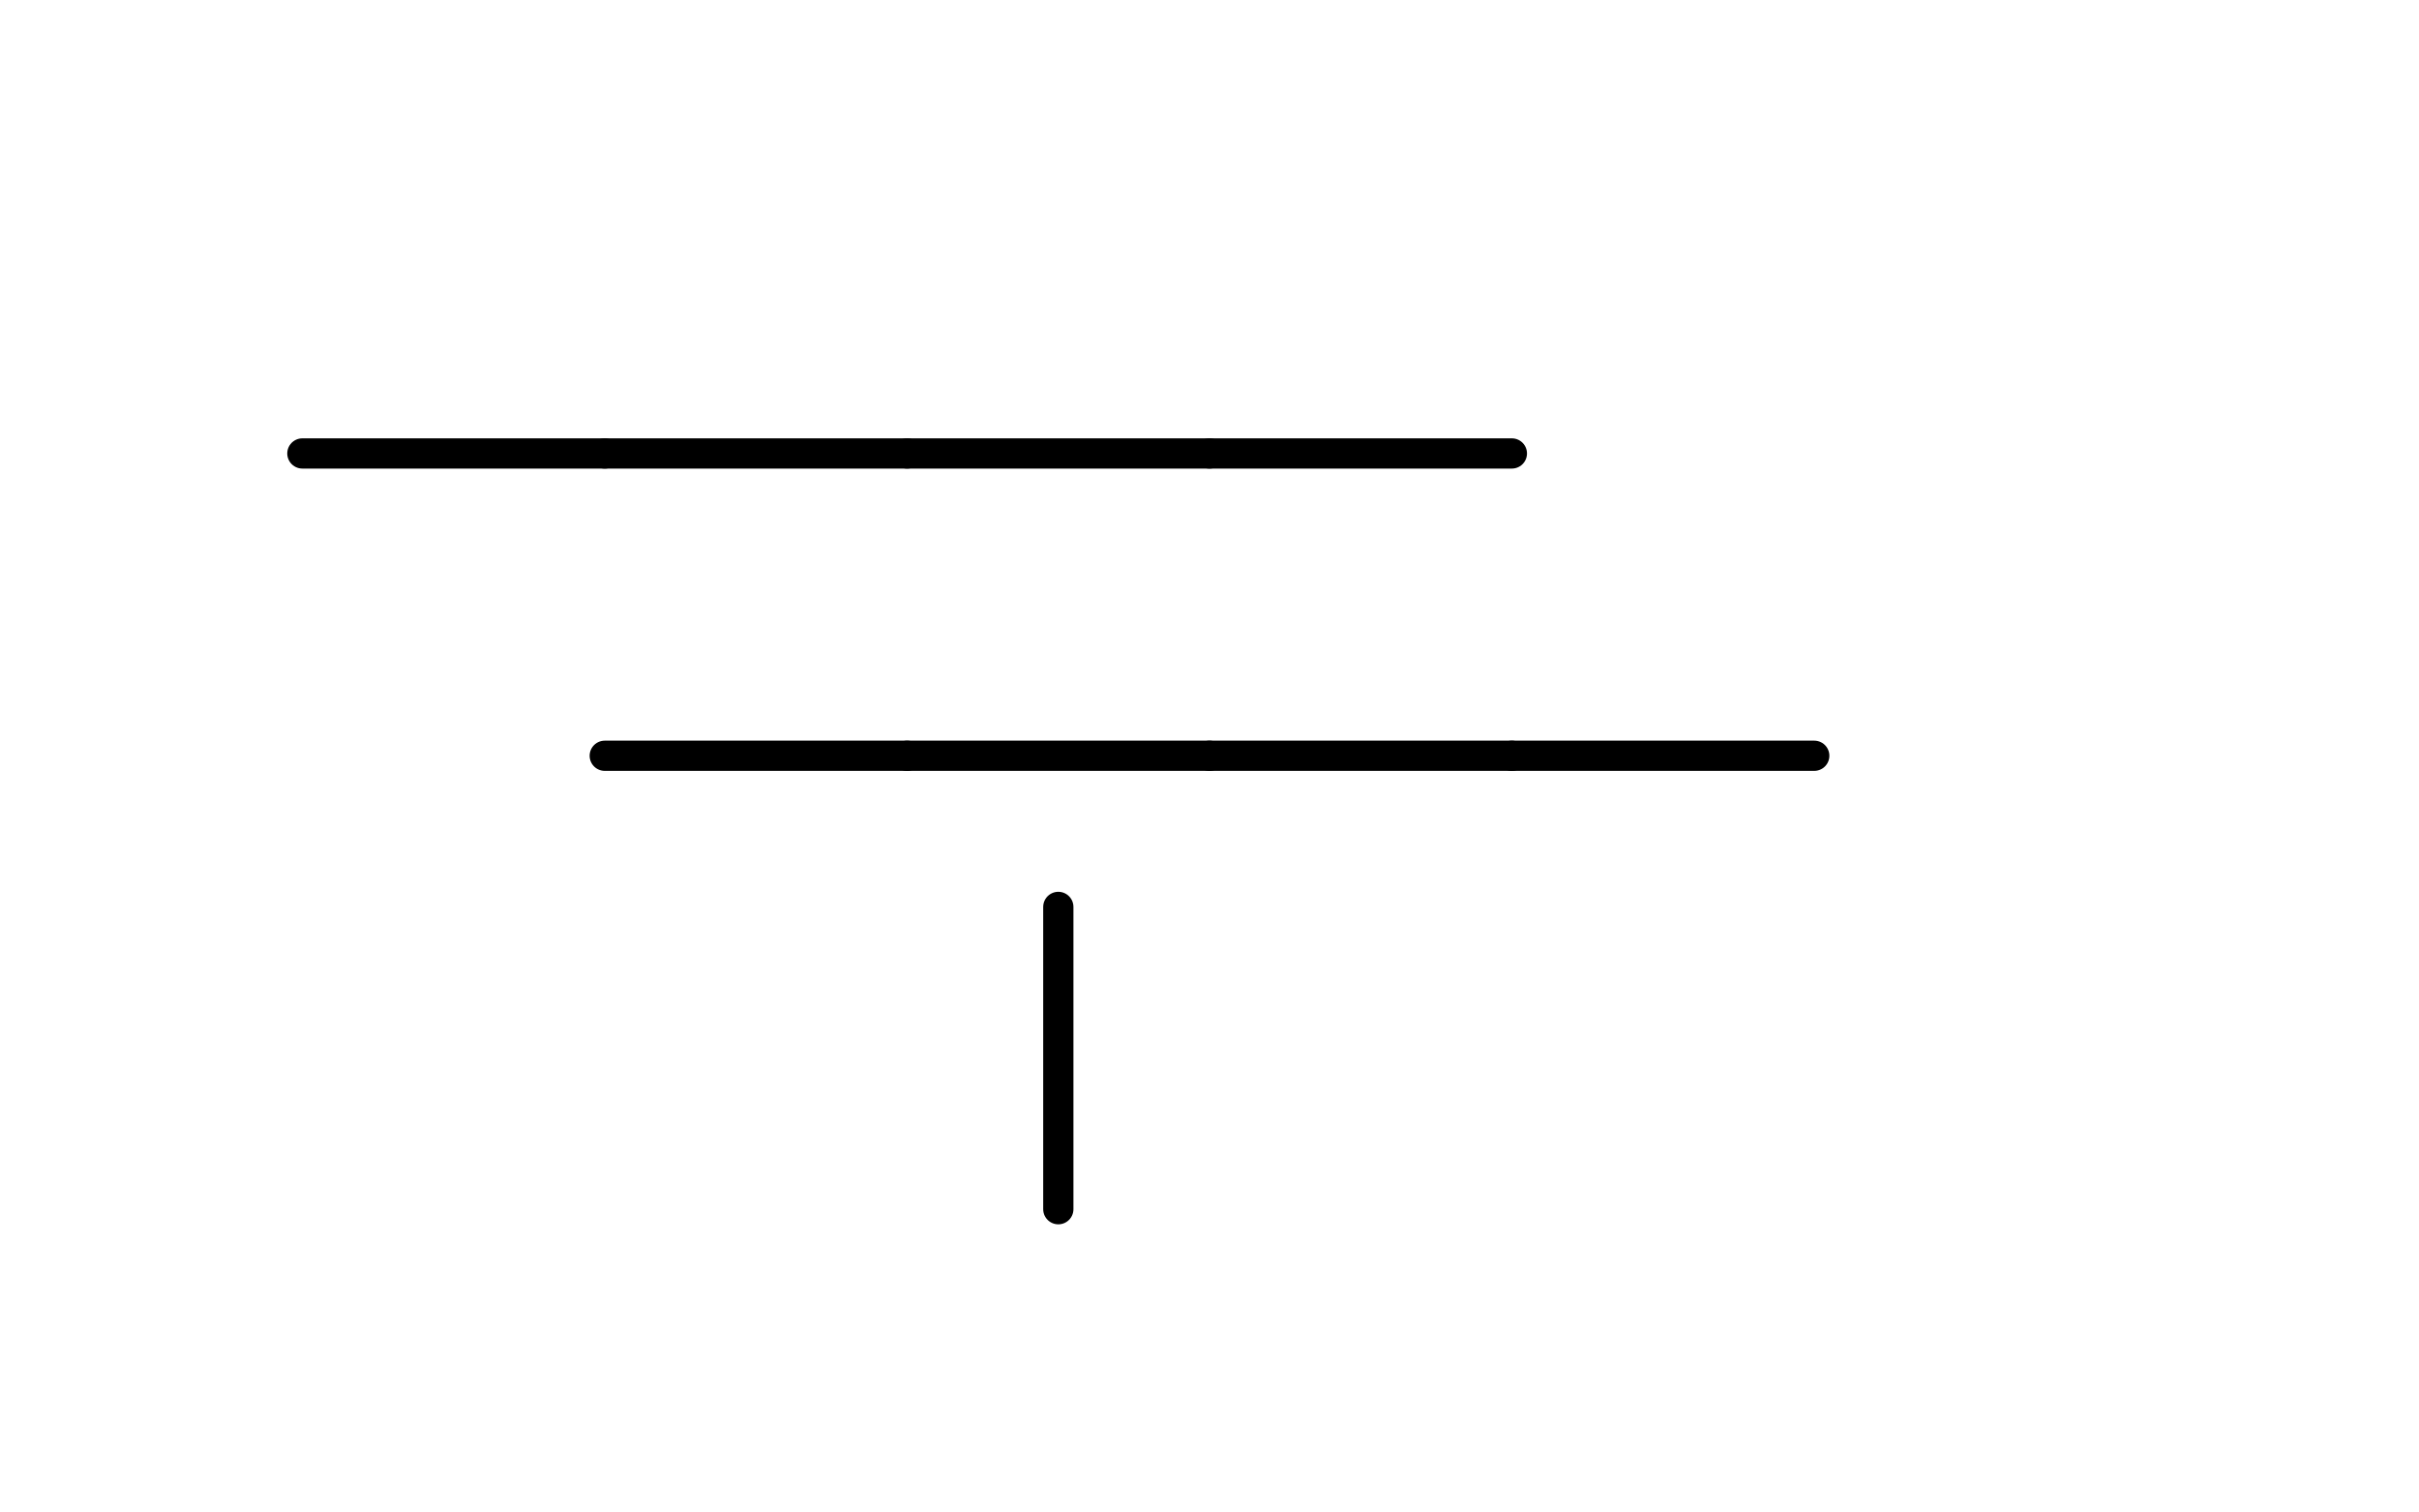
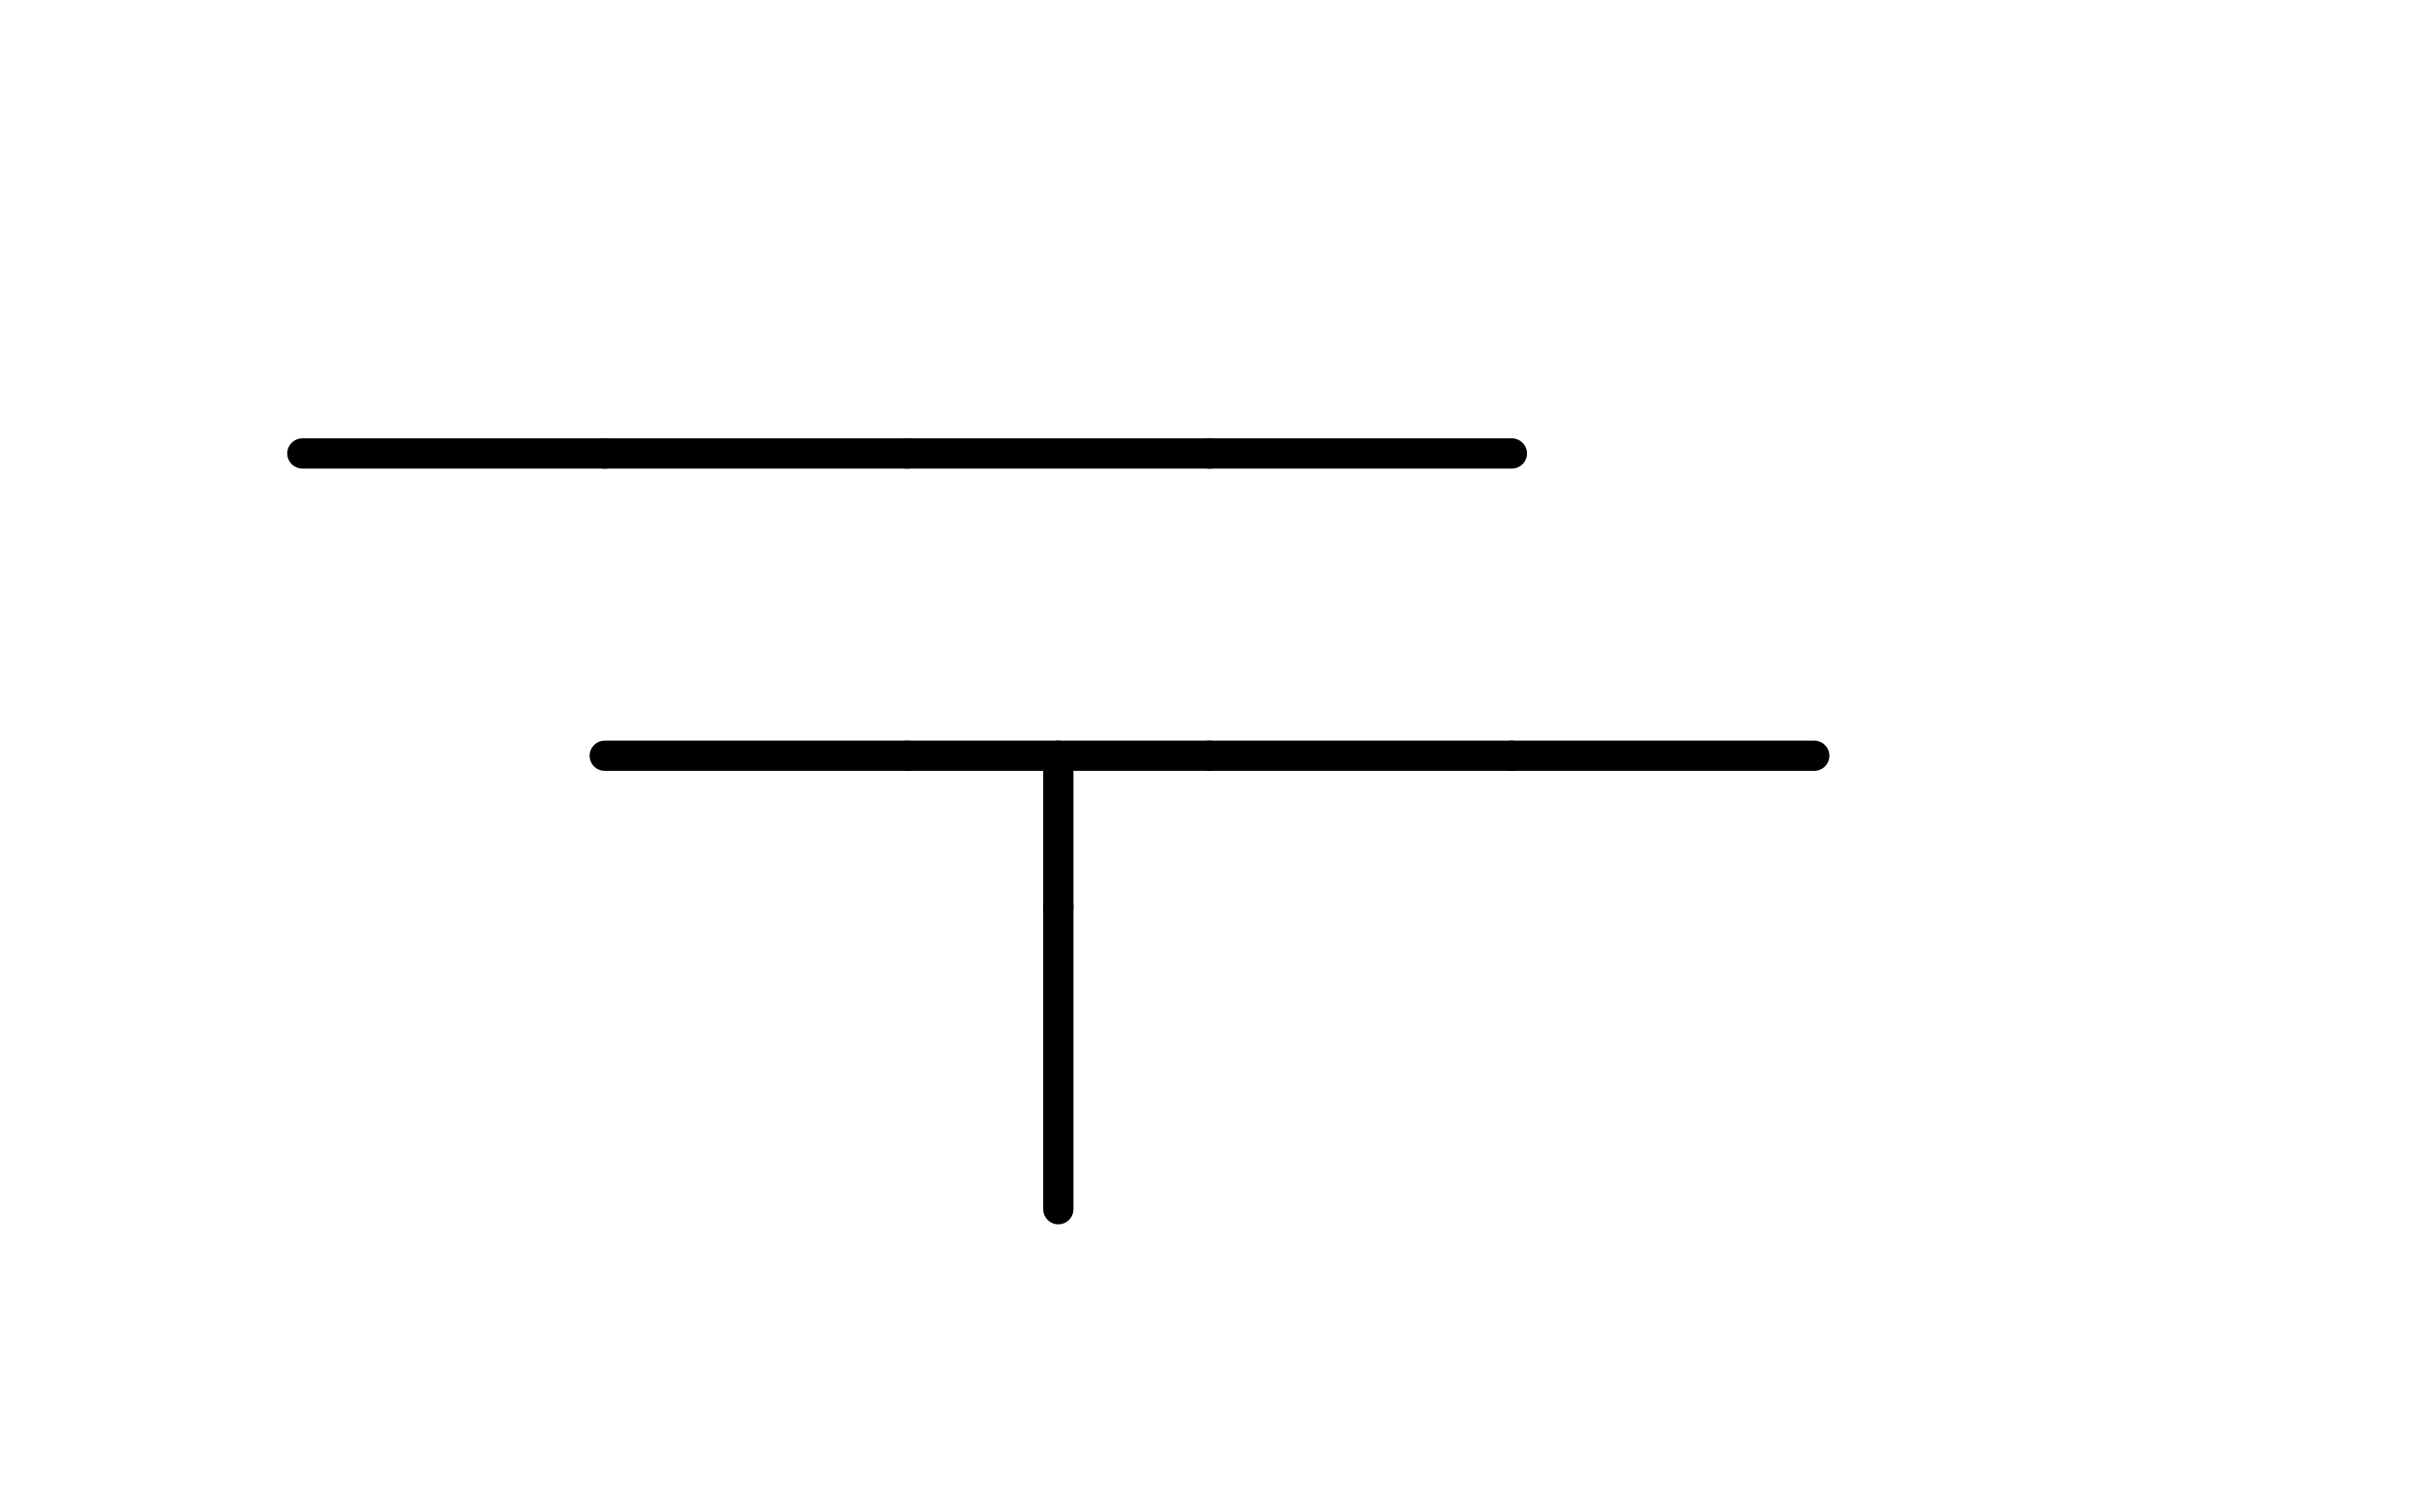
<svg xmlns="http://www.w3.org/2000/svg" width="160" height="100" viewBox="0 0 160 100">
  <style>line{stroke:black;stroke-width:2;stroke-linecap:round;}text{font-family:monospace;font-size:14px;}</style>
  <line x1="20" y1="30" x2="40" y2="30" />
  <line x1="40" y1="30" x2="60" y2="30" />
  <line x1="60" y1="30" x2="80" y2="30" />
  <line x1="80" y1="30" x2="100" y2="30" />
  <line x1="40" y1="50" x2="60" y2="50" />
  <line x1="60" y1="50" x2="80" y2="50" />
+   <line x1="70" y1="50" x2="70" y2="60" />
  <line x1="80" y1="50" x2="100" y2="50" />
  <line x1="100" y1="50" x2="120" y2="50" />
  <line x1="70" y1="60" x2="70" y2="80" />
</svg>
